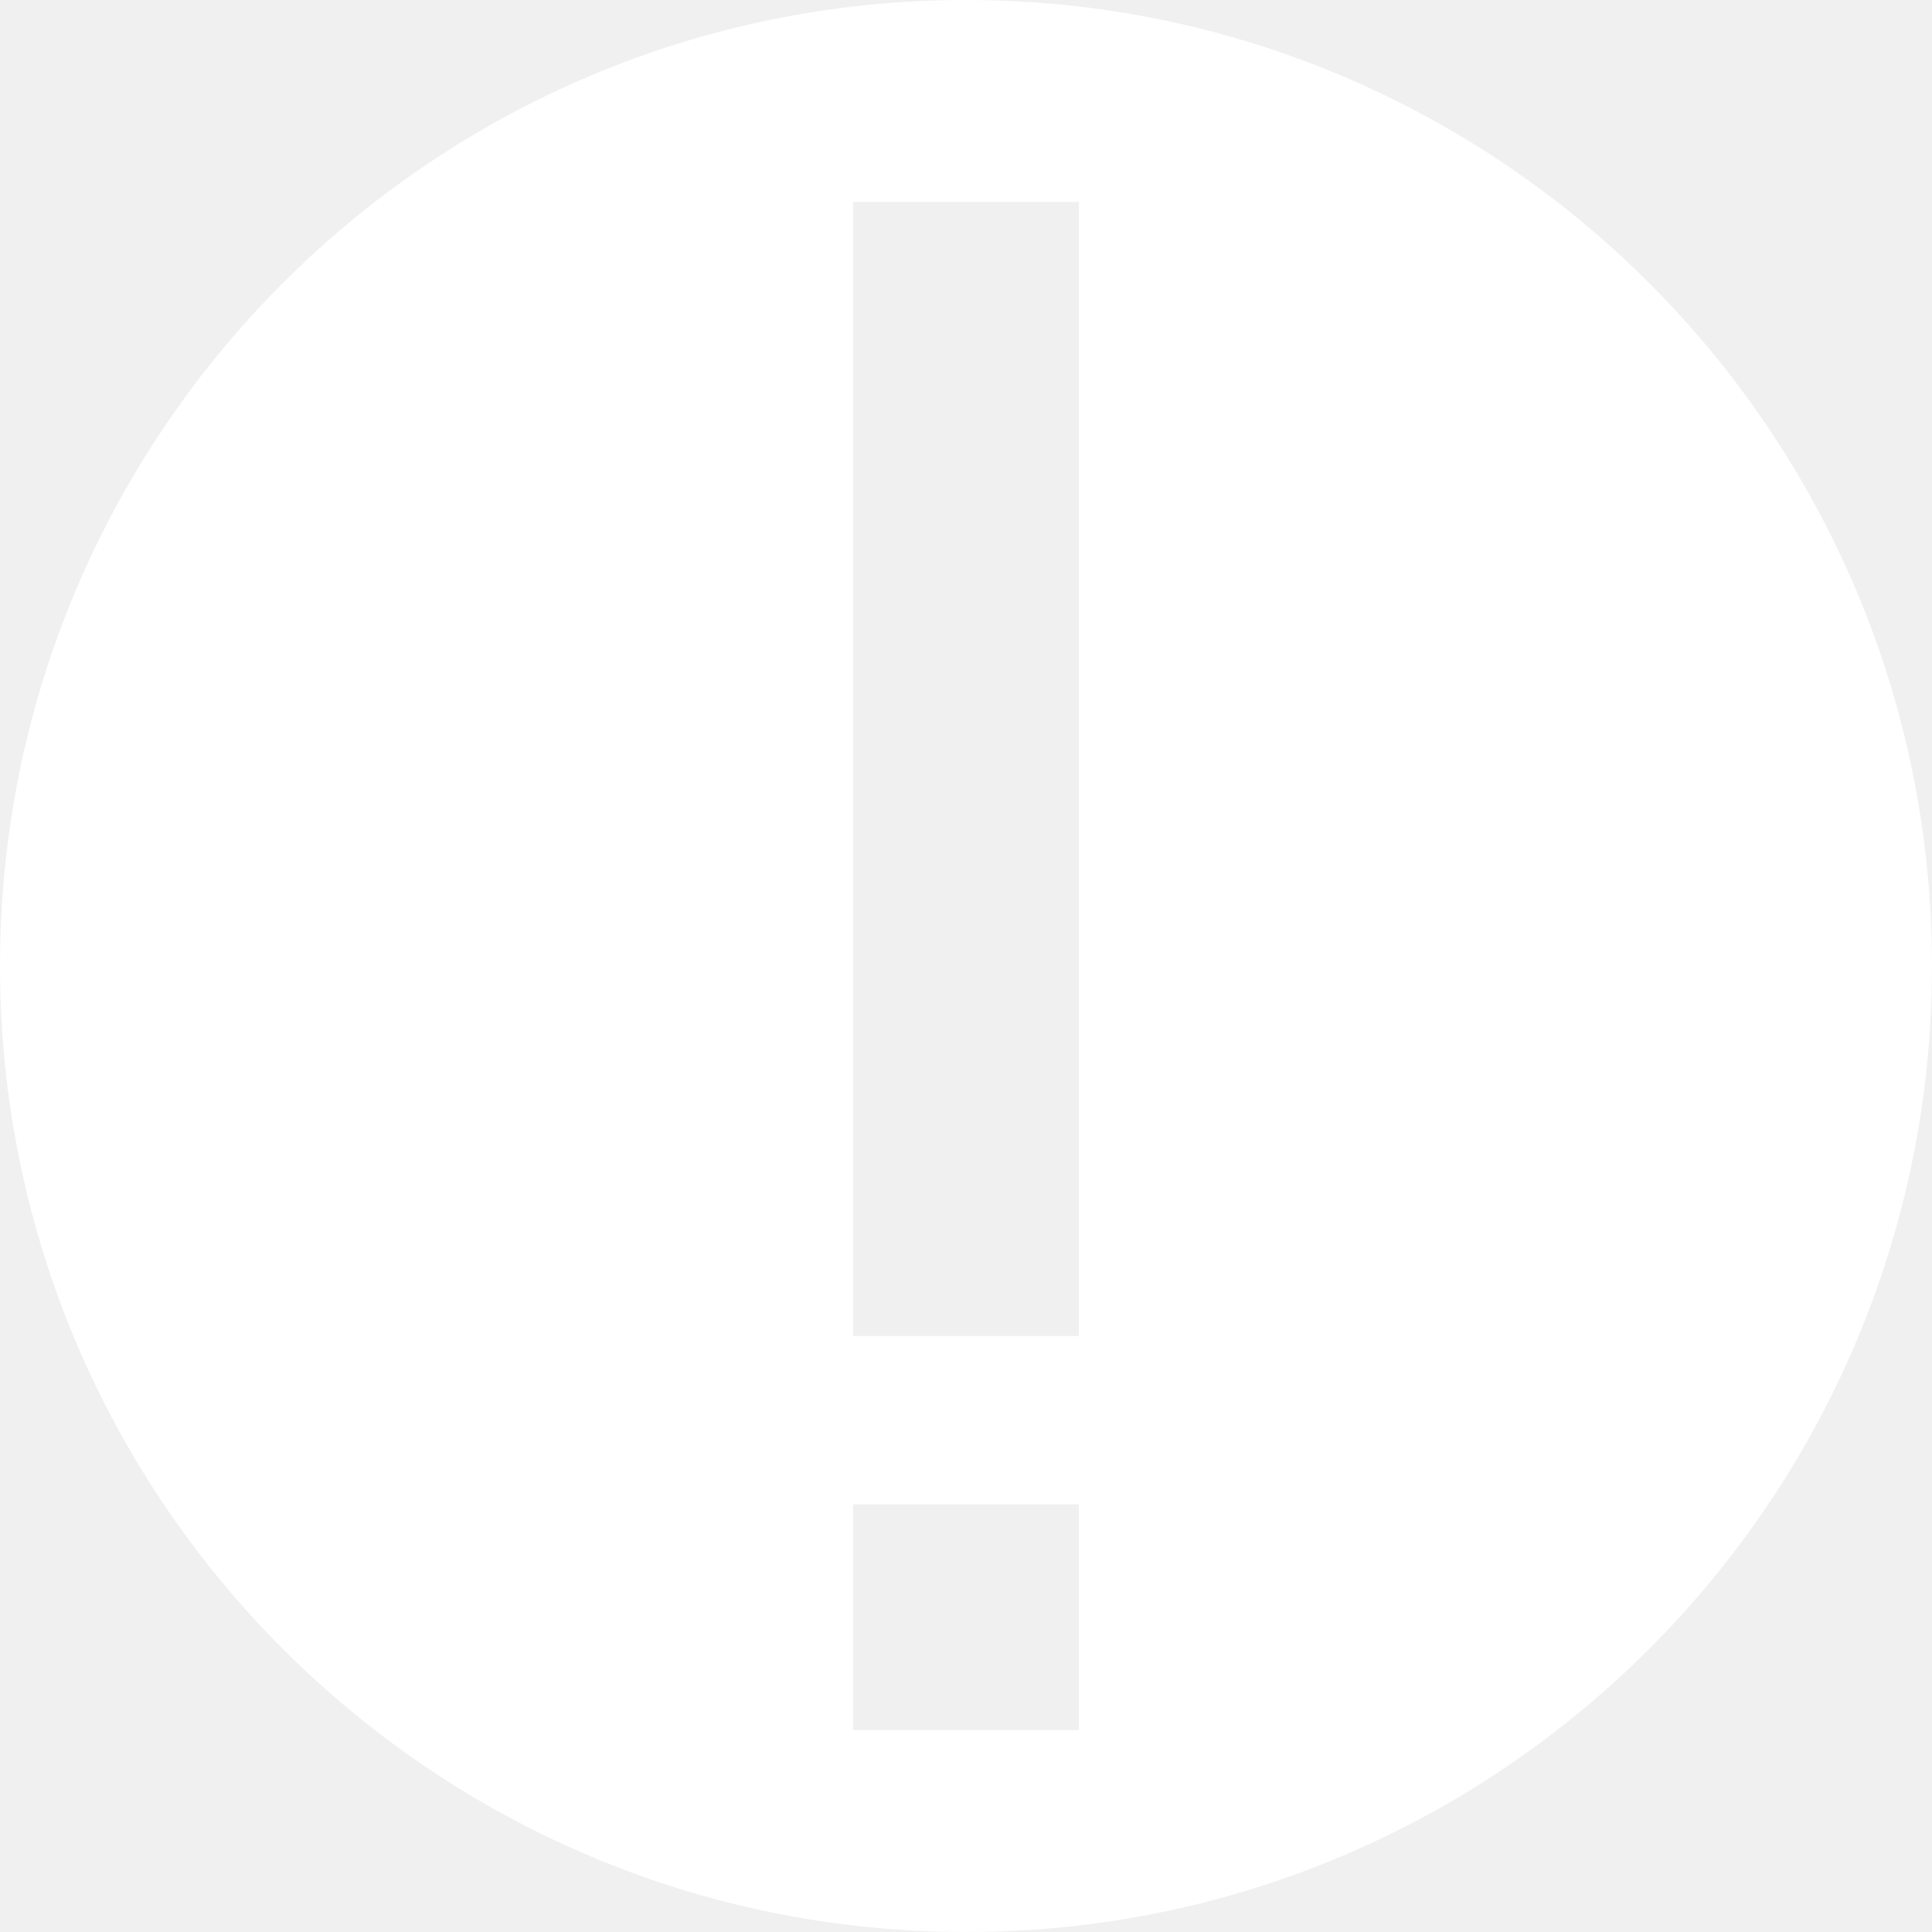
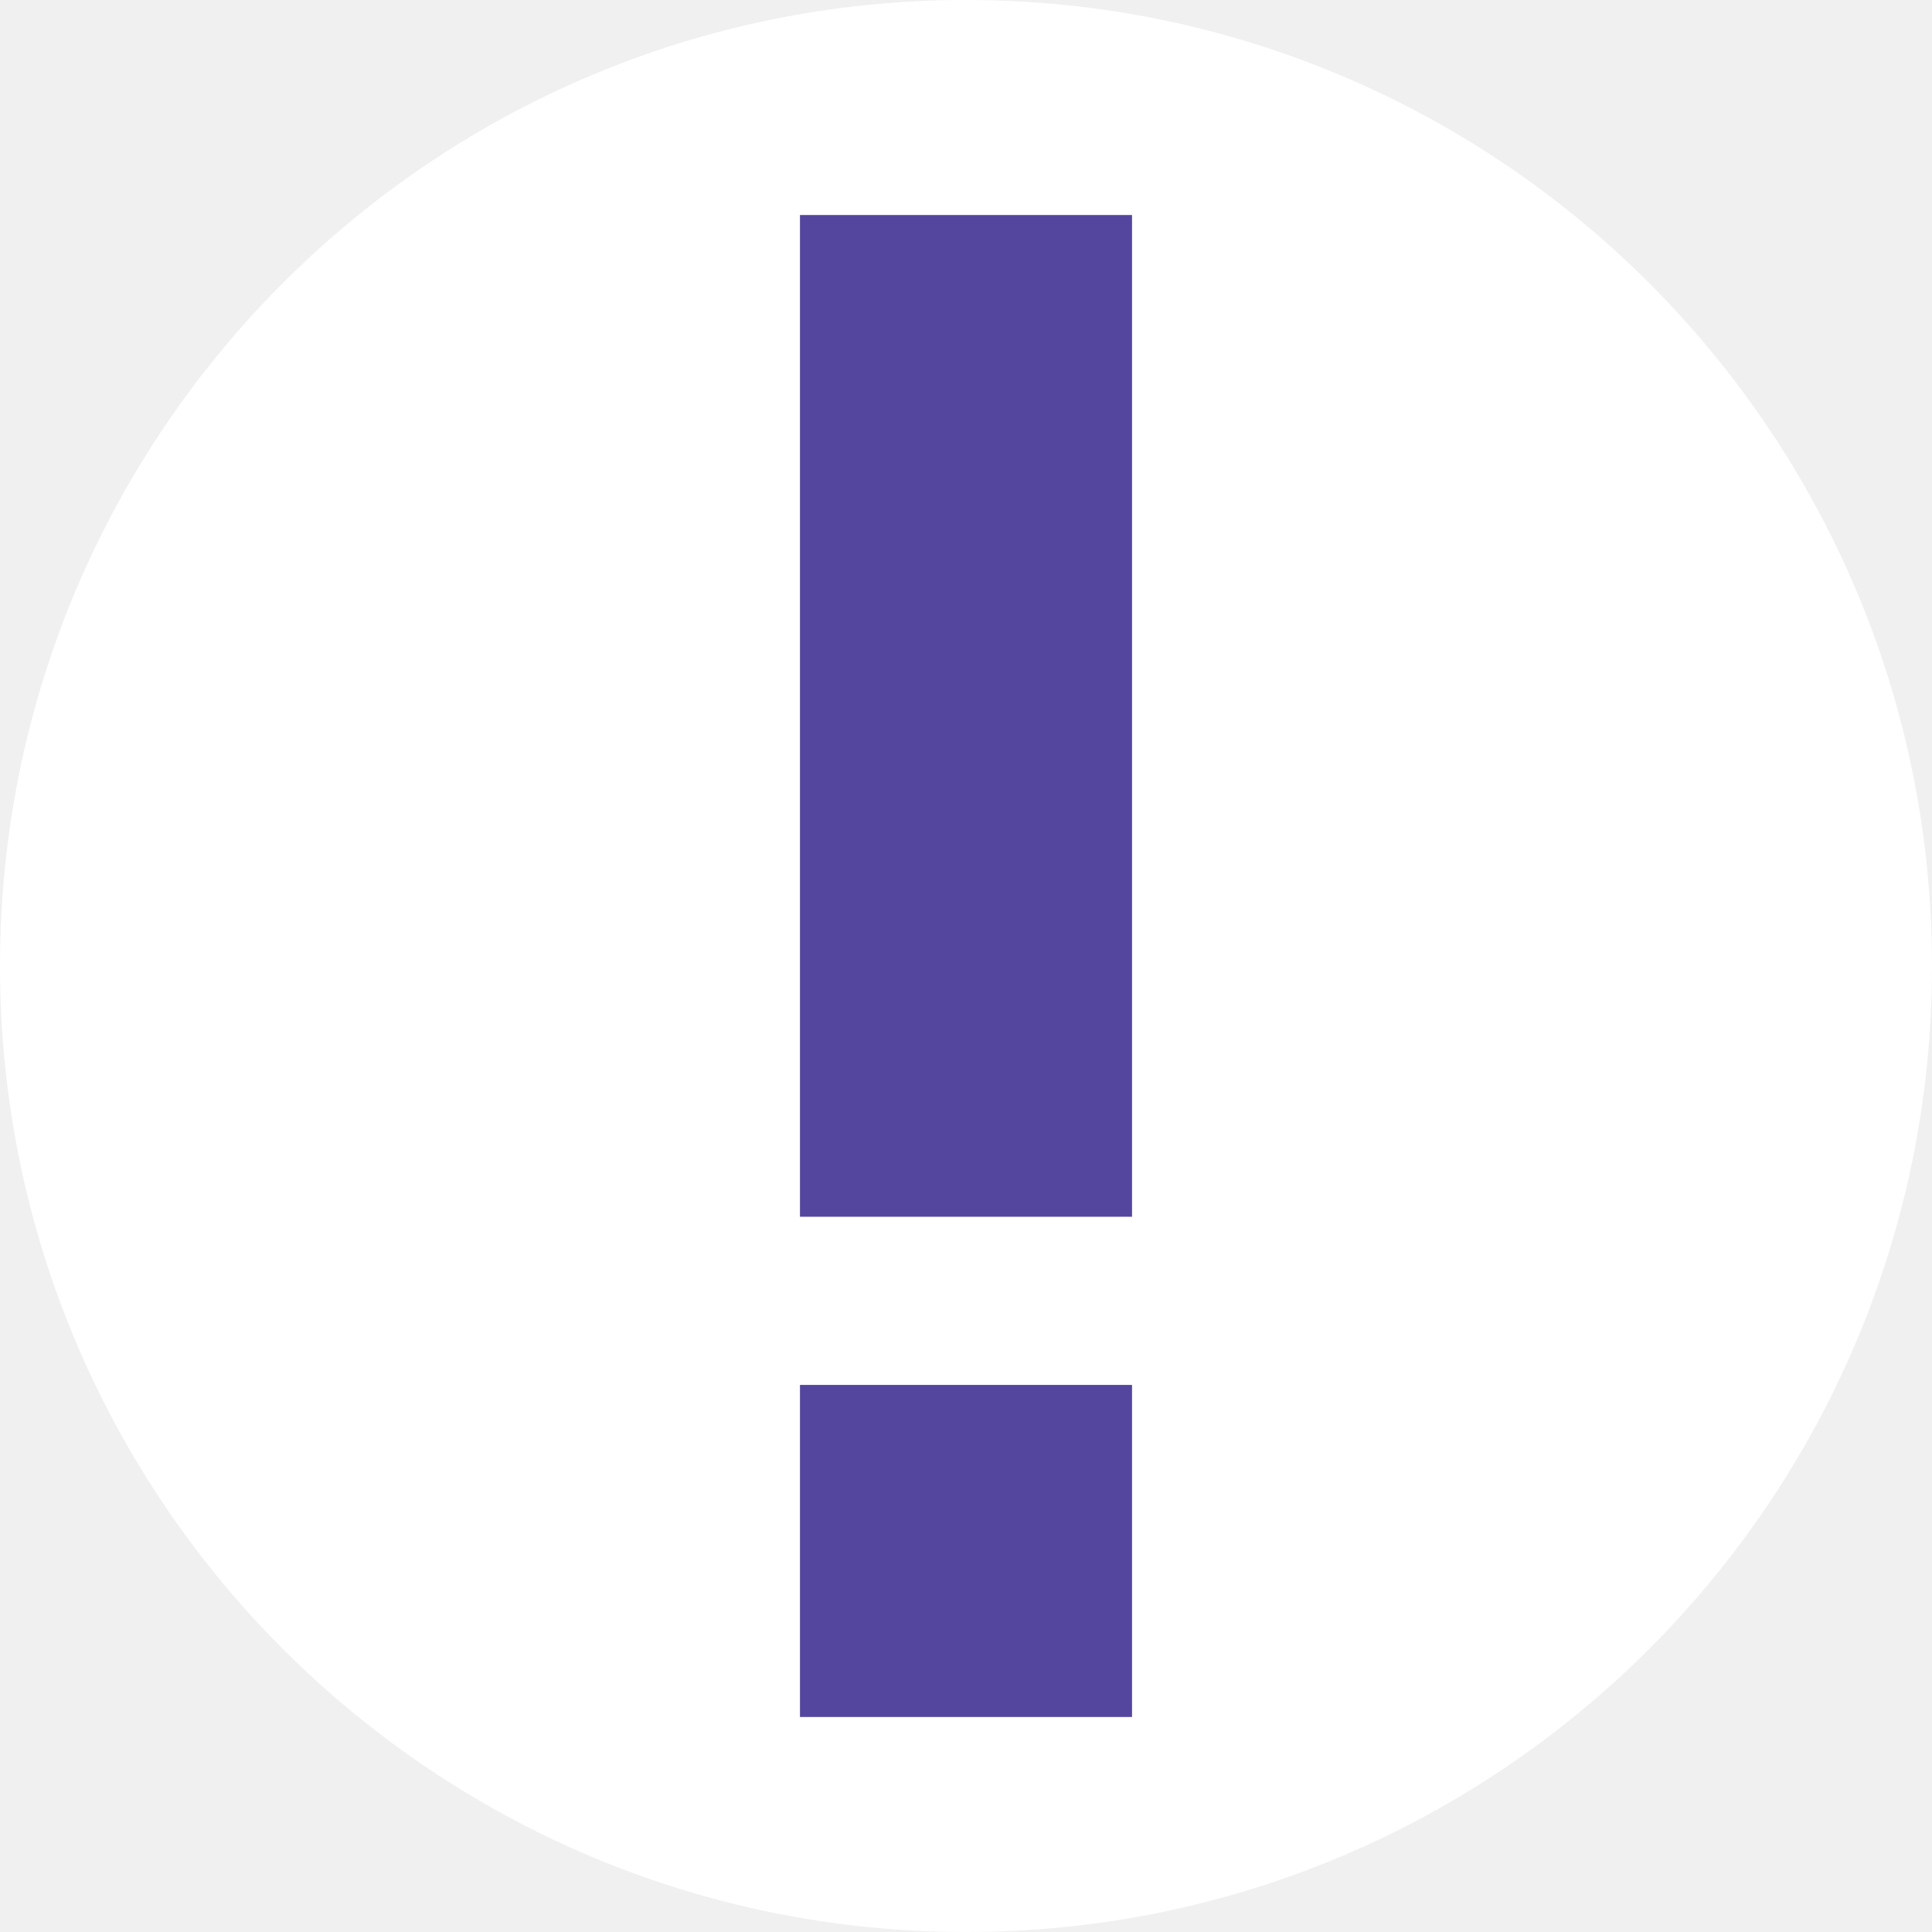
<svg xmlns="http://www.w3.org/2000/svg" id="Layer_1" viewBox="0 0 512 512">
  <defs>
-     <style>.cls-1{fill:#fff;}</style>
+     <style>.cls-1{fill:#fff;}.cls-2{fill:#54469e;}</style>
  </defs>
-   <path class="cls-1" d="M256,0C114.62,0,0,114.62,0,256s114.62,256,256,256,256-114.62,256-256S397.39,0,256,0Zm29.92,458.5h-59.83v-59.83h59.83v59.83Zm0-104.46h-59.83V53.5h59.83V354.04Z" />
+   <circle class="cls-1" cx="256" cy="256" r="256" />
+   <g>
+     <rect class="cls-2" x="212" y="56.98" width="88" height="265.47" />
+     <rect class="cls-2" x="212" y="367.02" width="88" height="88" />
+   </g>
</svg>
